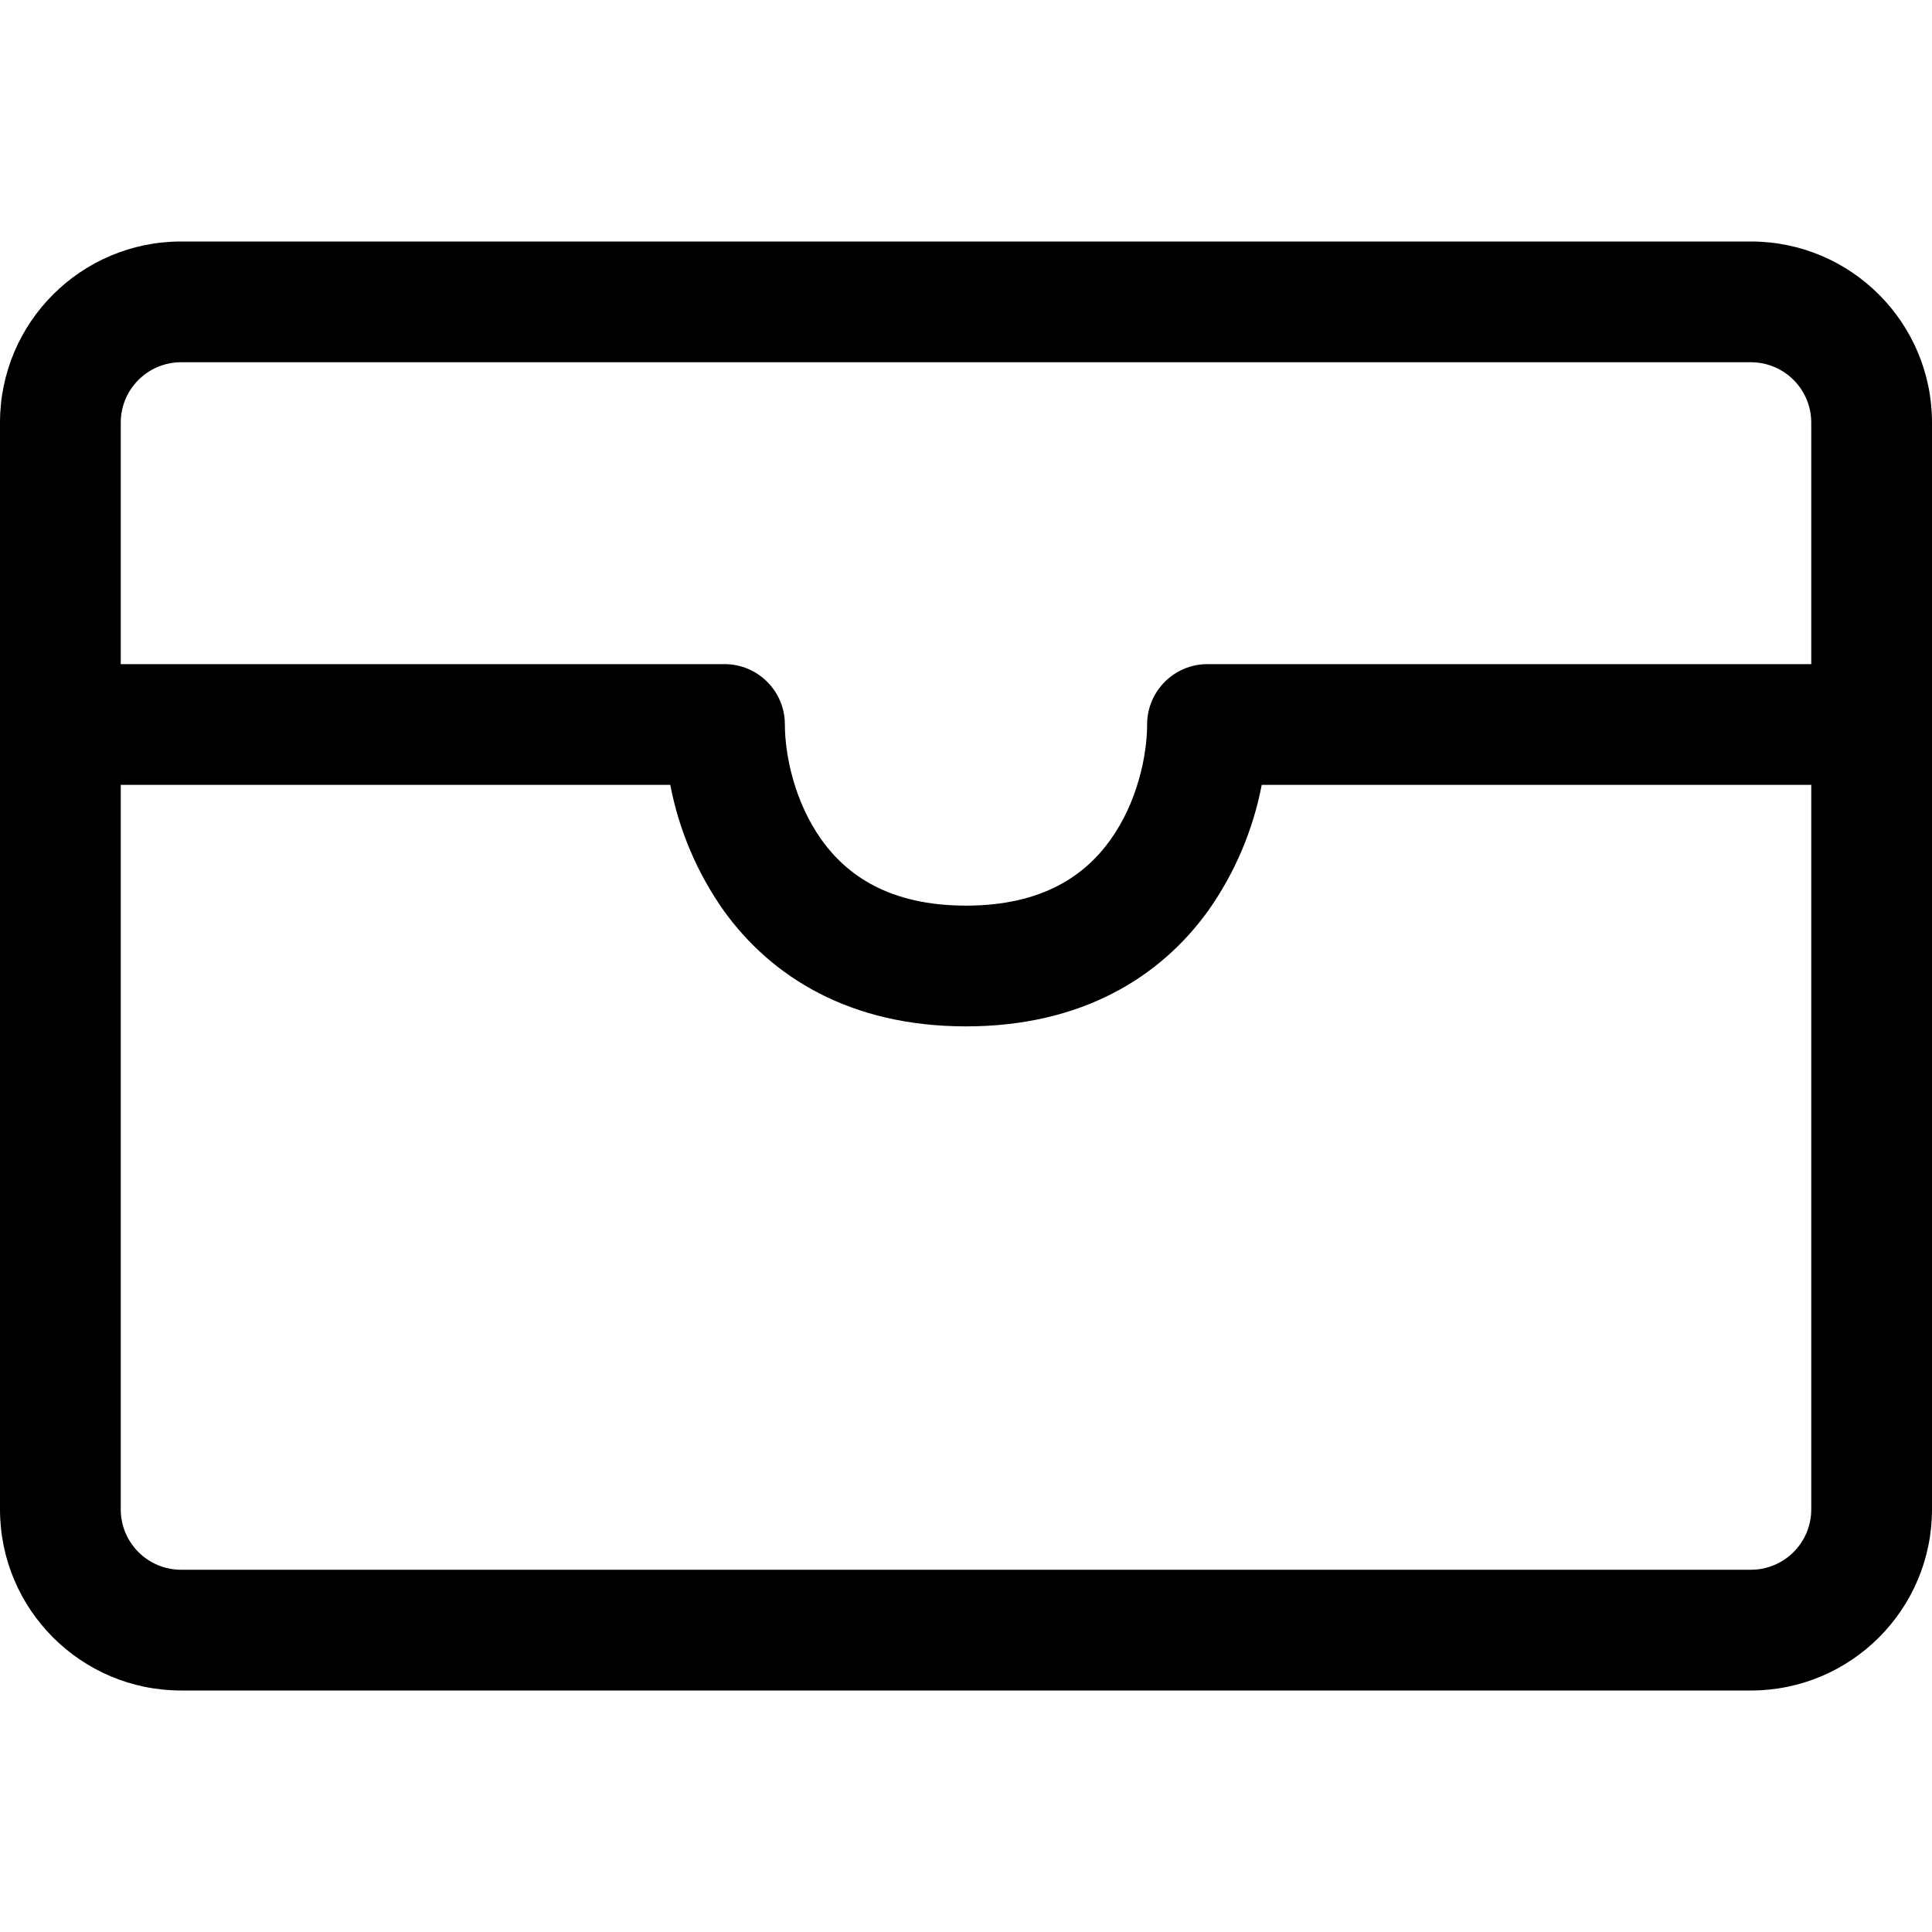
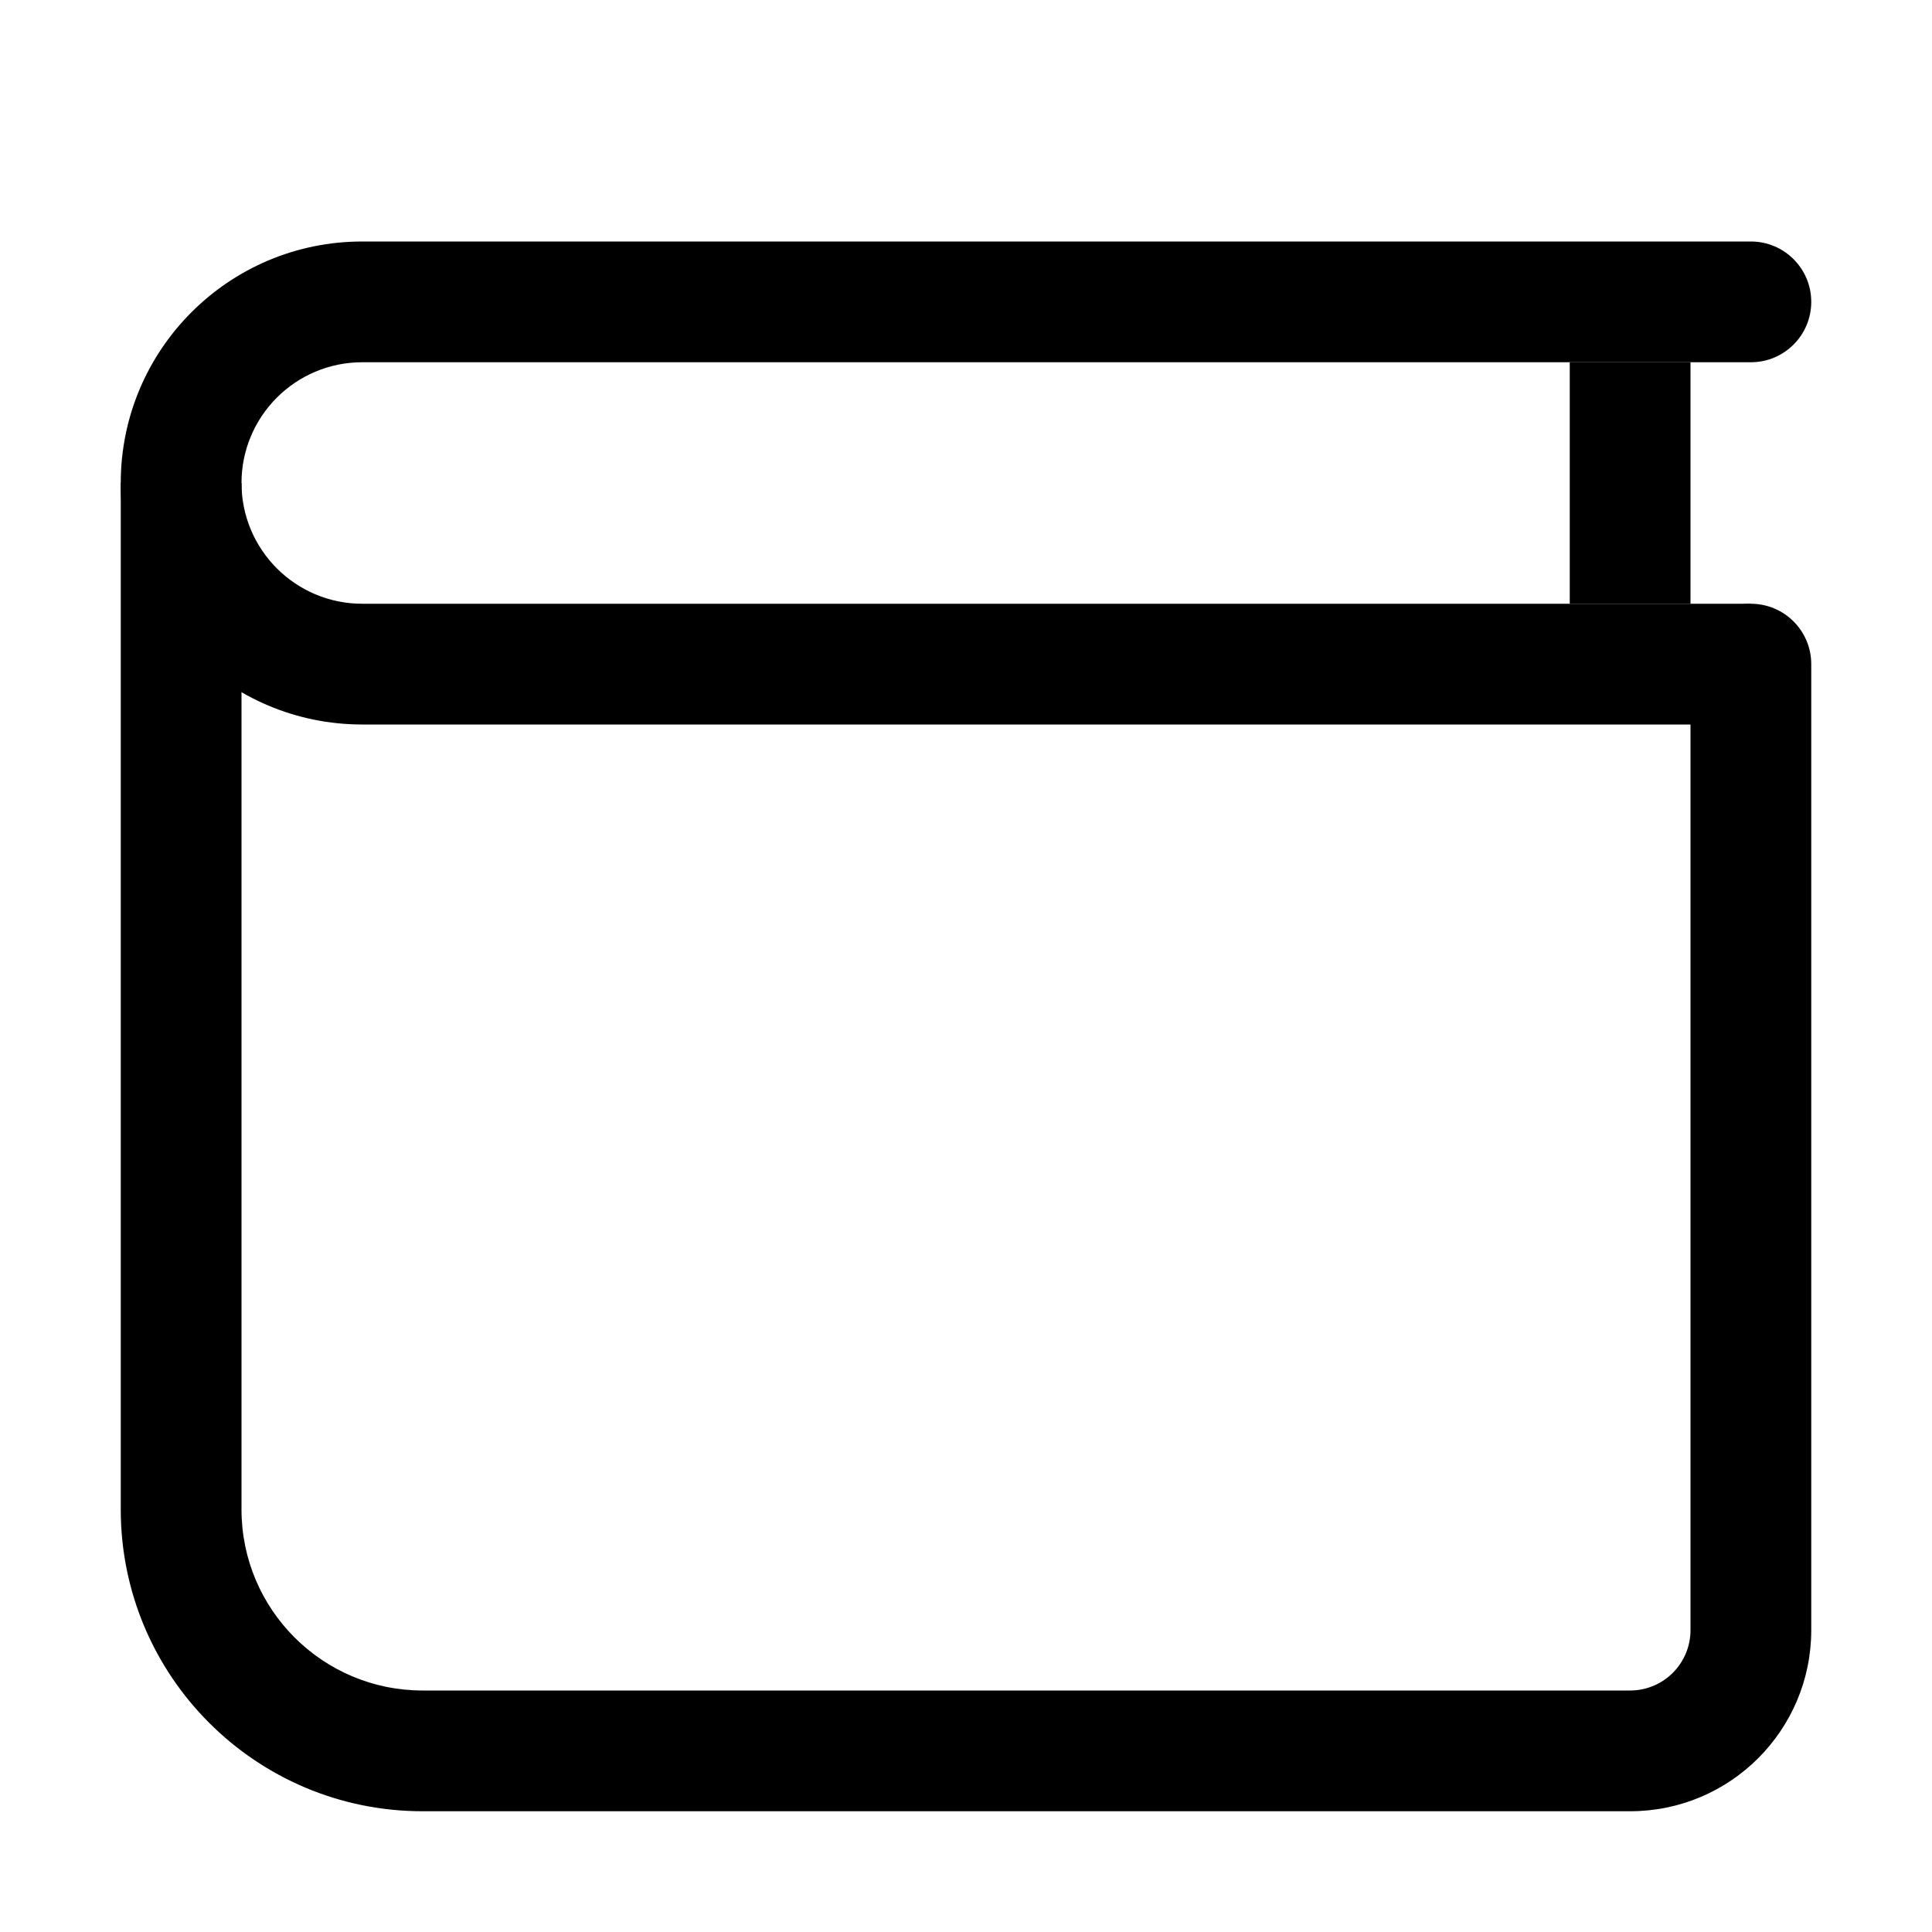
<svg xmlns="http://www.w3.org/2000/svg" class="bi bi-wallet" width="1em" height="1em" viewBox="0 0 16 16" fill="currentColor">
-   <path fill-rule="evenodd" d="M1.5 3a.5.5 0 0 0-.5.5v2h5a.5.5 0 0 1 .5.5c0 .253.08.644.306.958.207.288.557.542 1.194.542.637 0 .987-.254 1.194-.542.226-.314.306-.705.306-.958a.5.5 0 0 1 .5-.5h5v-2a.5.5 0 0 0-.5-.5h-13zM15 6.5h-4.551a2.678 2.678 0 0 1-.443 1.042C9.613 8.088 8.963 8.5 8 8.5c-.963 0-1.613-.412-2.006-.958A2.679 2.679 0 0 1 5.551 6.5H1v6a.5.5 0 0 0 .5.5h13a.5.5 0 0 0 .5-.5v-6zm-15-3A1.5 1.5 0 0 1 1.5 2h13A1.5 1.5 0 0 1 16 3.5v9a1.5 1.5 0 0 1-1.5 1.5h-13A1.5 1.5 0 0 1 0 12.5v-9z" clip-rule="evenodd" />
+   <path fill-rule="evenodd" d="M2 4v8.5A1.5 1.5 0 0 0 3.5 14h10a.5.5 0 0 0 .5-.5v-8a.5.5 0 0 1 1 0v8a1.5 1.5 0 0 1-1.5 1.5h-10A2.5 2.5 0 0 1 1 12.5V4h1z" clip-rule="evenodd" />
+   <path fill-rule="evenodd" d="M1 4a2 2 0 0 1 2-2h11.5a.5.5 0 0 1 0 1H3a1 1 0 0 0 0 2h11.5v1H3a2 2 0 0 1-2-2z" clip-rule="evenodd" />
+   <path fill-rule="evenodd" d="M13 5V3h1v2h-1z" clip-rule="evenodd" />
</svg>
